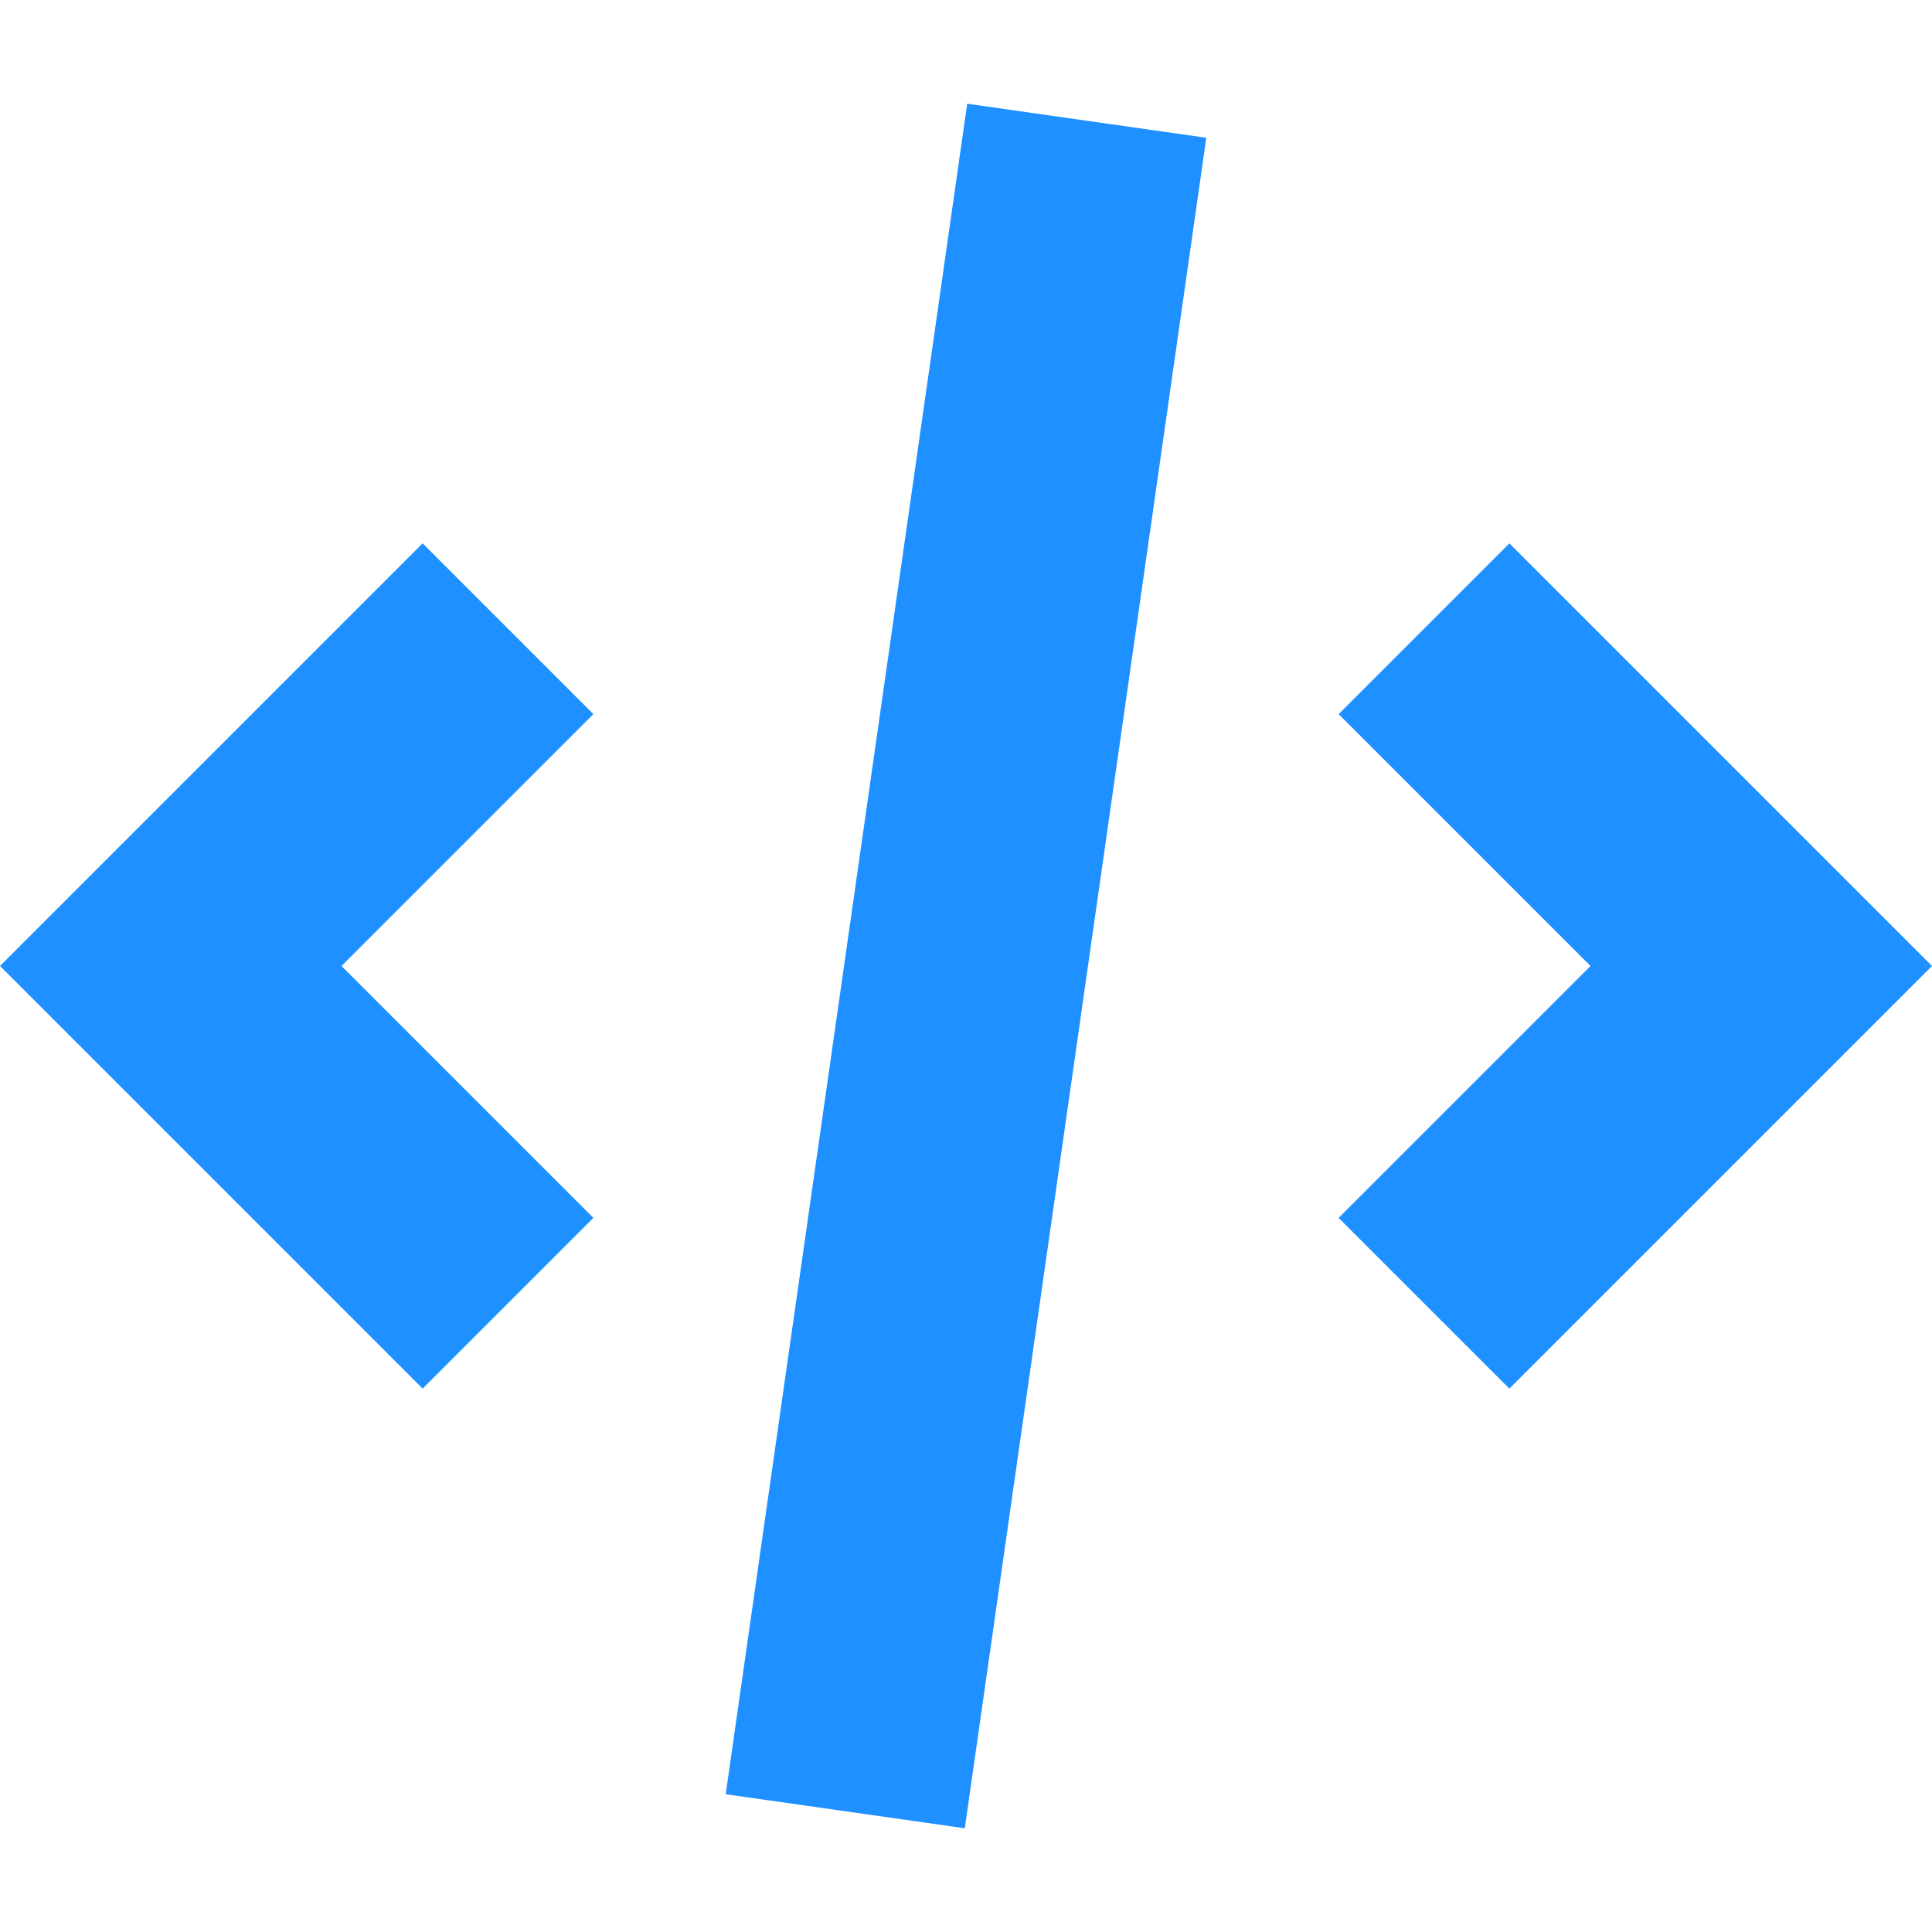
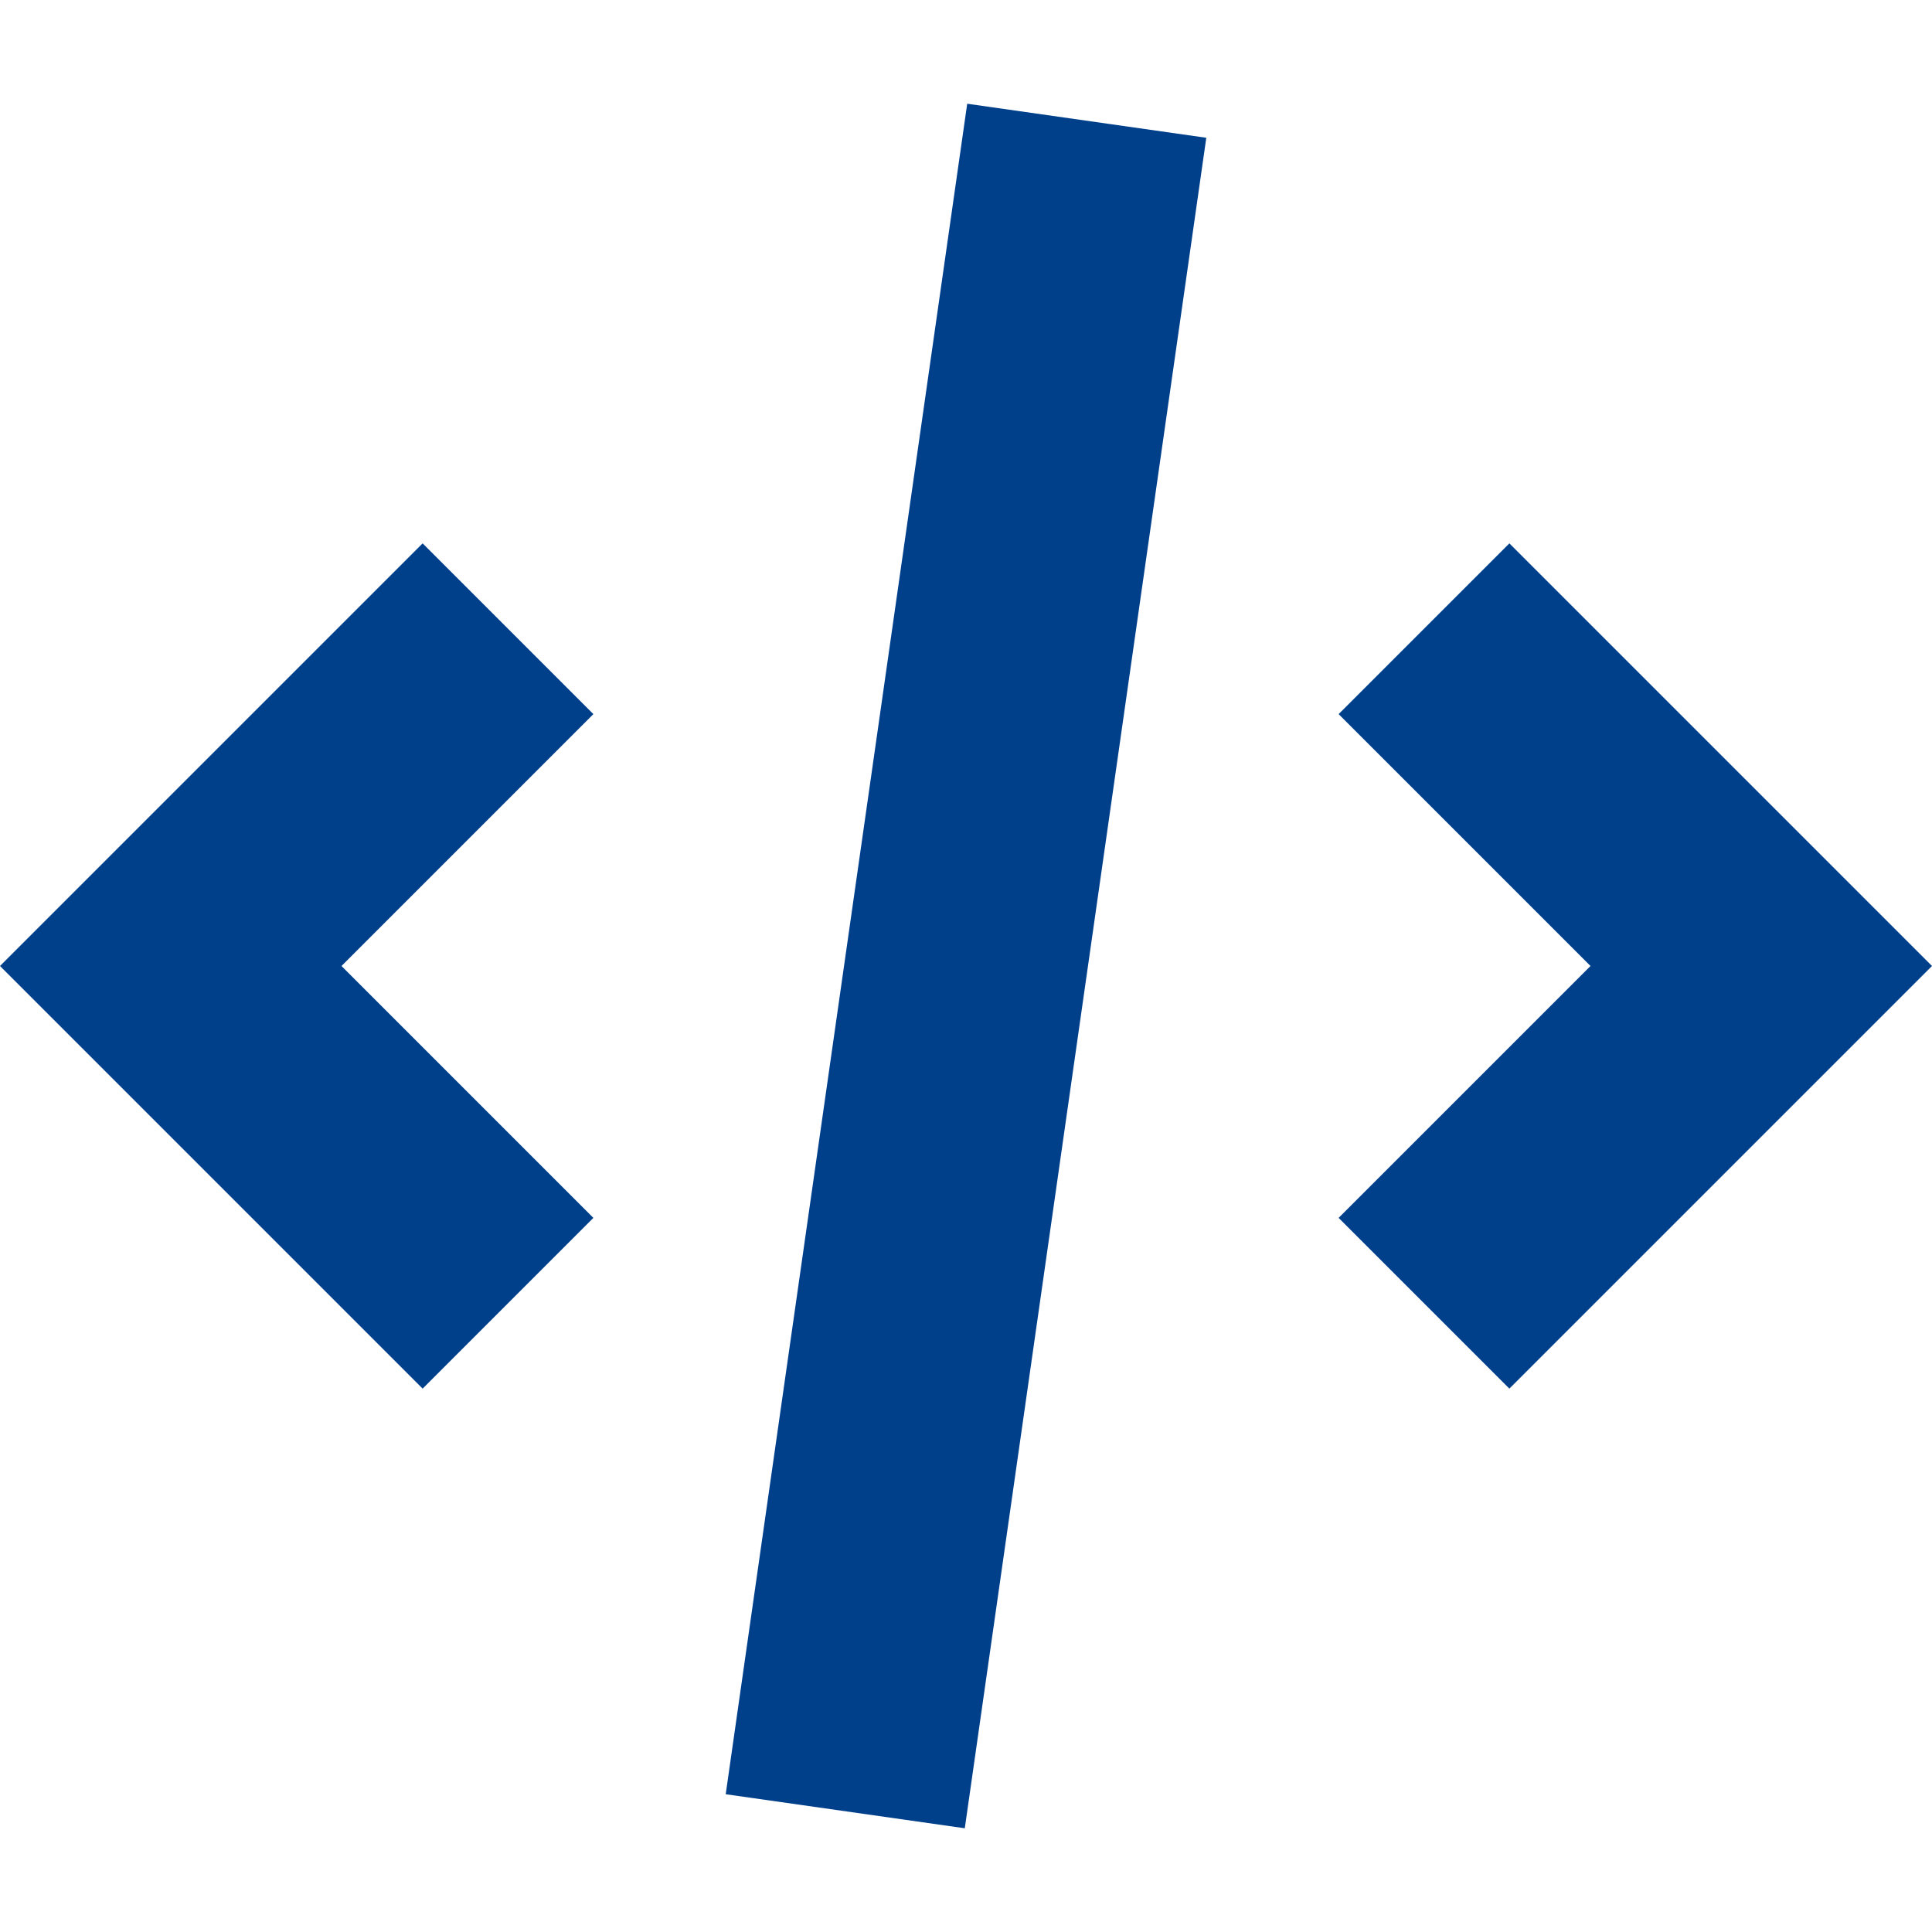
<svg xmlns="http://www.w3.org/2000/svg" width="800px" height="800px" viewBox="0 0 16 16" fill="none">
-   <path d="M8.01 0.859L6.01 14.859L7.99 15.141L9.99 1.141L8.01 0.859Z" fill="#1e90ff" />
-   <path d="M12.5 11.5L11.086 10.086L13.172 8L11.086 5.914L12.5 4.5L16 8L12.5 11.5Z" fill="#1e90ff" />
-   <path d="M2.828 8L4.914 10.086L3.5 11.5L0 8L3.5 4.5L4.914 5.914L2.828 8Z" fill="#1e90ff" />
+   <path d="M8.01 0.859L6.01 14.859L7.99 15.141L9.99 1.141L8.01 0.859Z" fill="#00408a" />
+   <path d="M12.5 11.5L11.086 10.086L13.172 8L11.086 5.914L12.5 4.5L16 8L12.5 11.5Z" fill="#00408a" />
+   <path d="M2.828 8L4.914 10.086L3.5 11.5L0 8L3.5 4.5L4.914 5.914L2.828 8Z" fill="#00408a" />
</svg>
